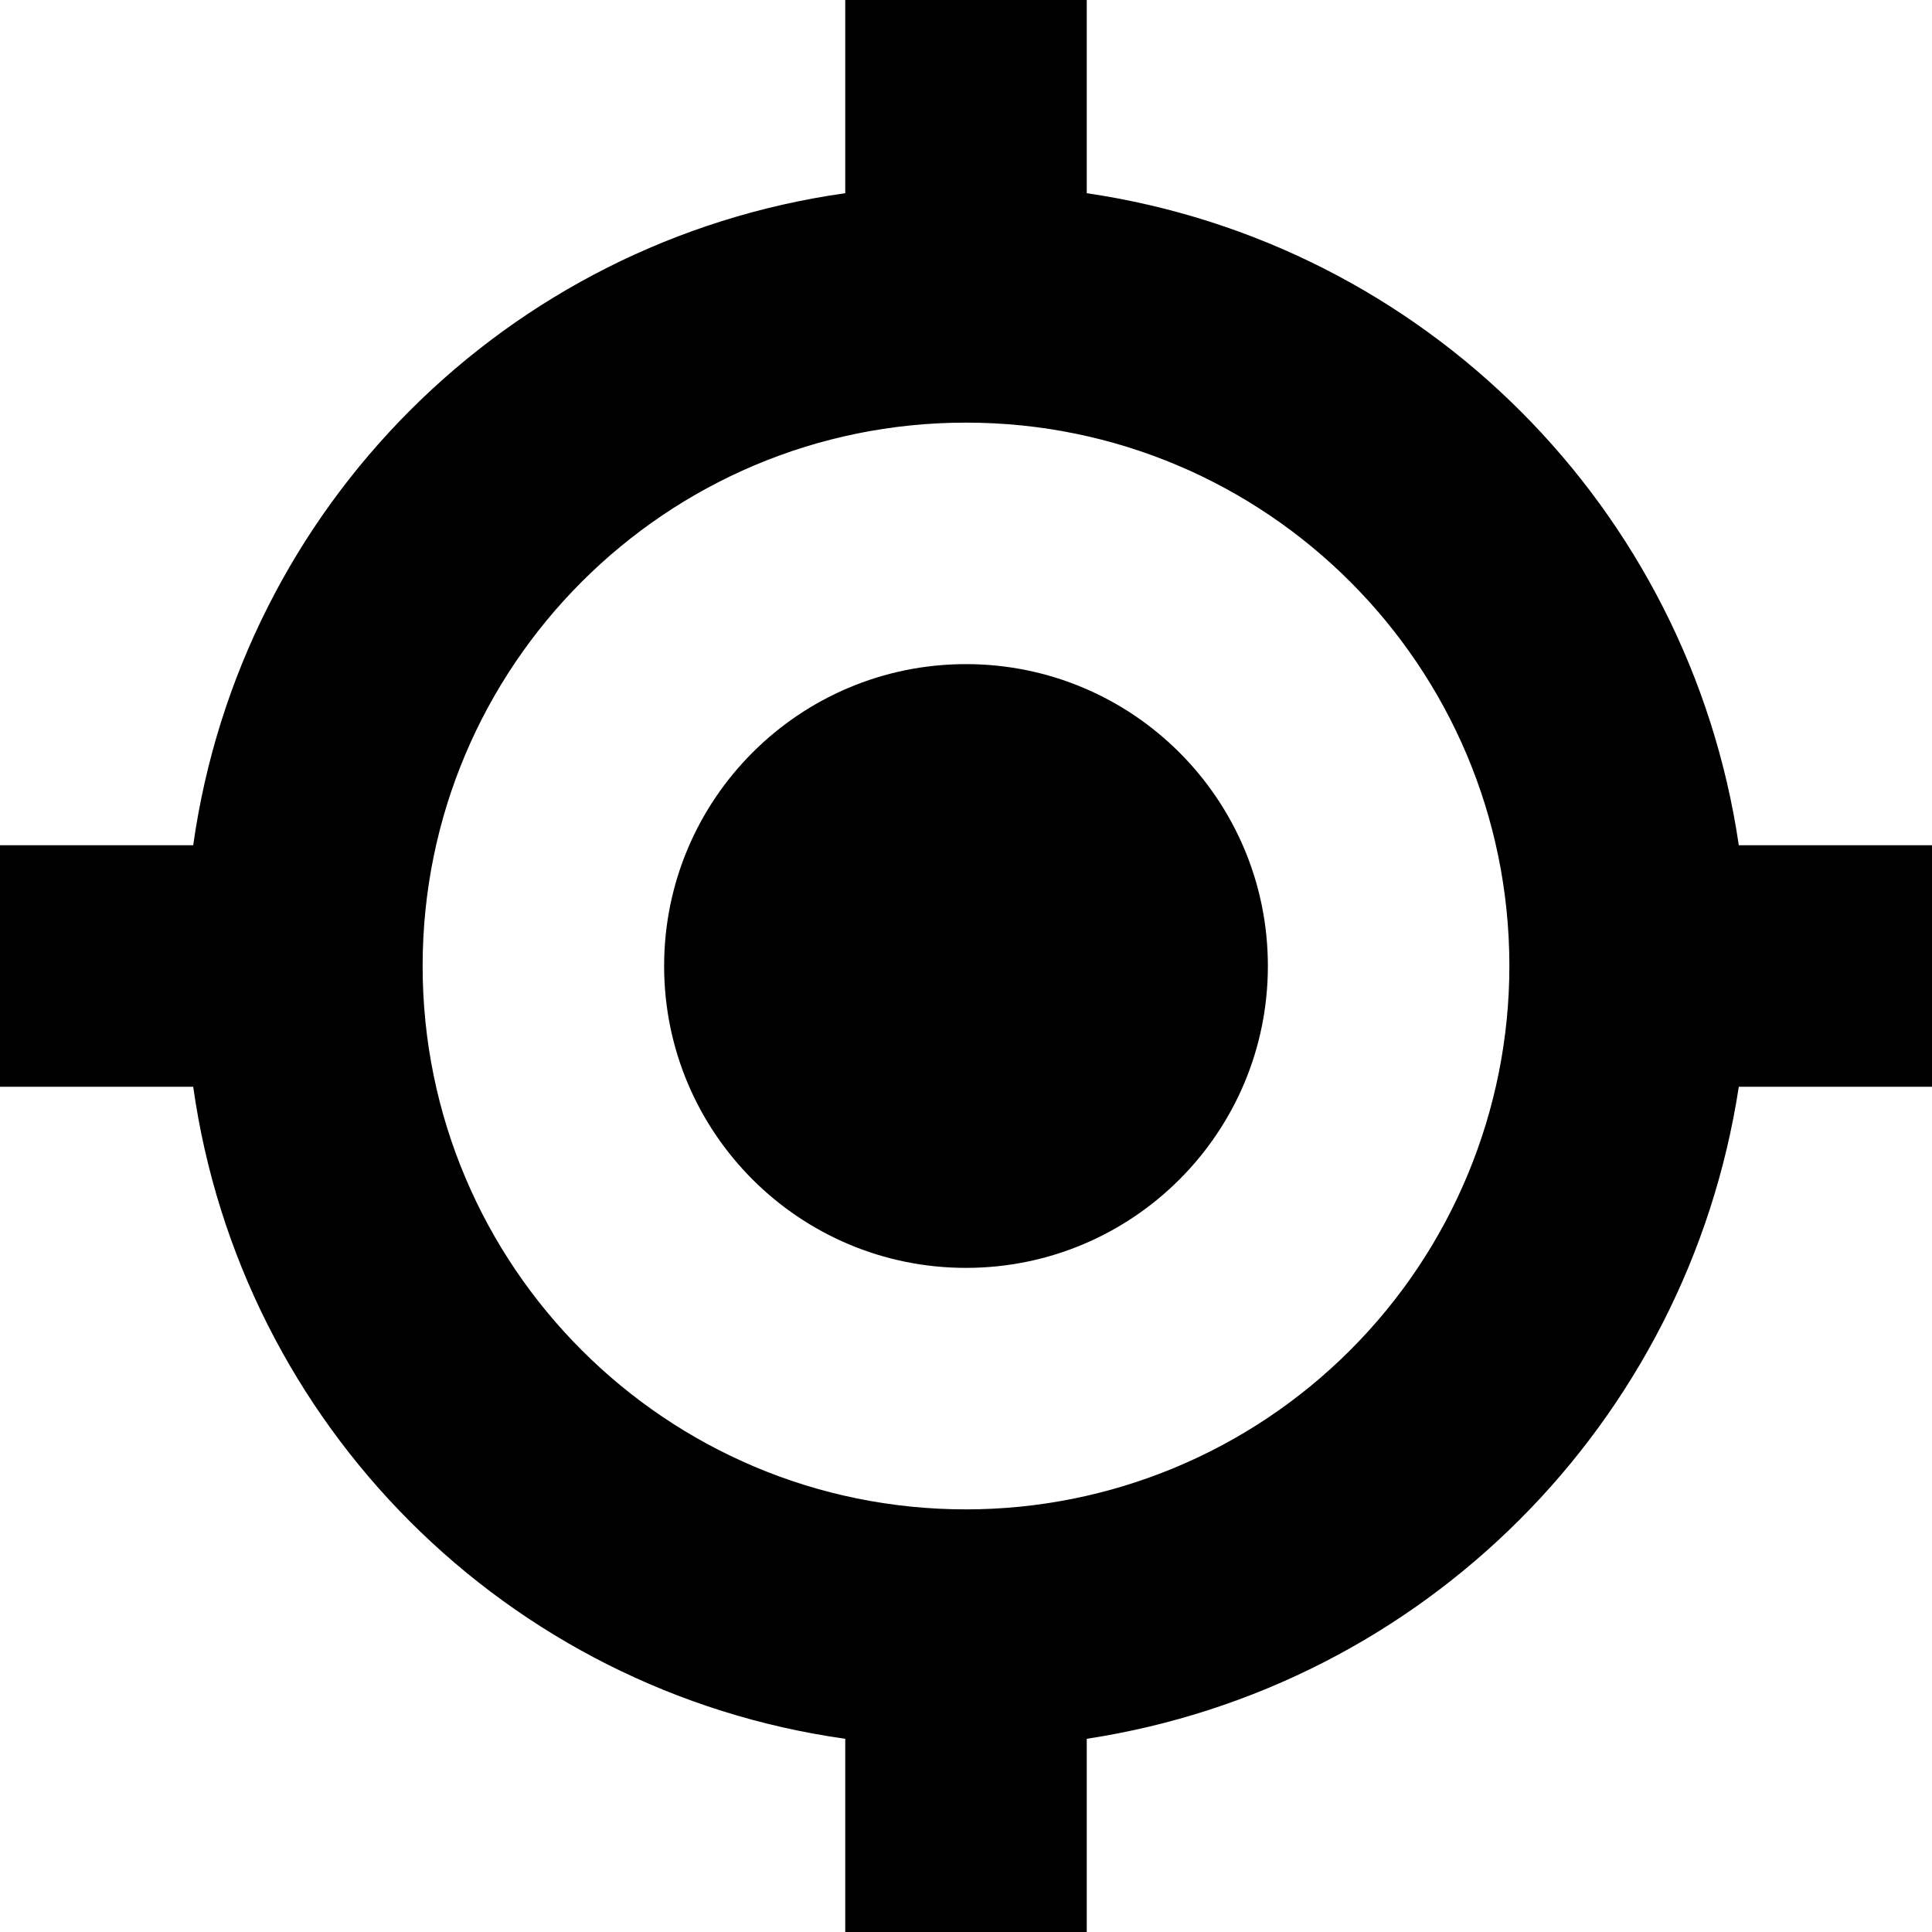
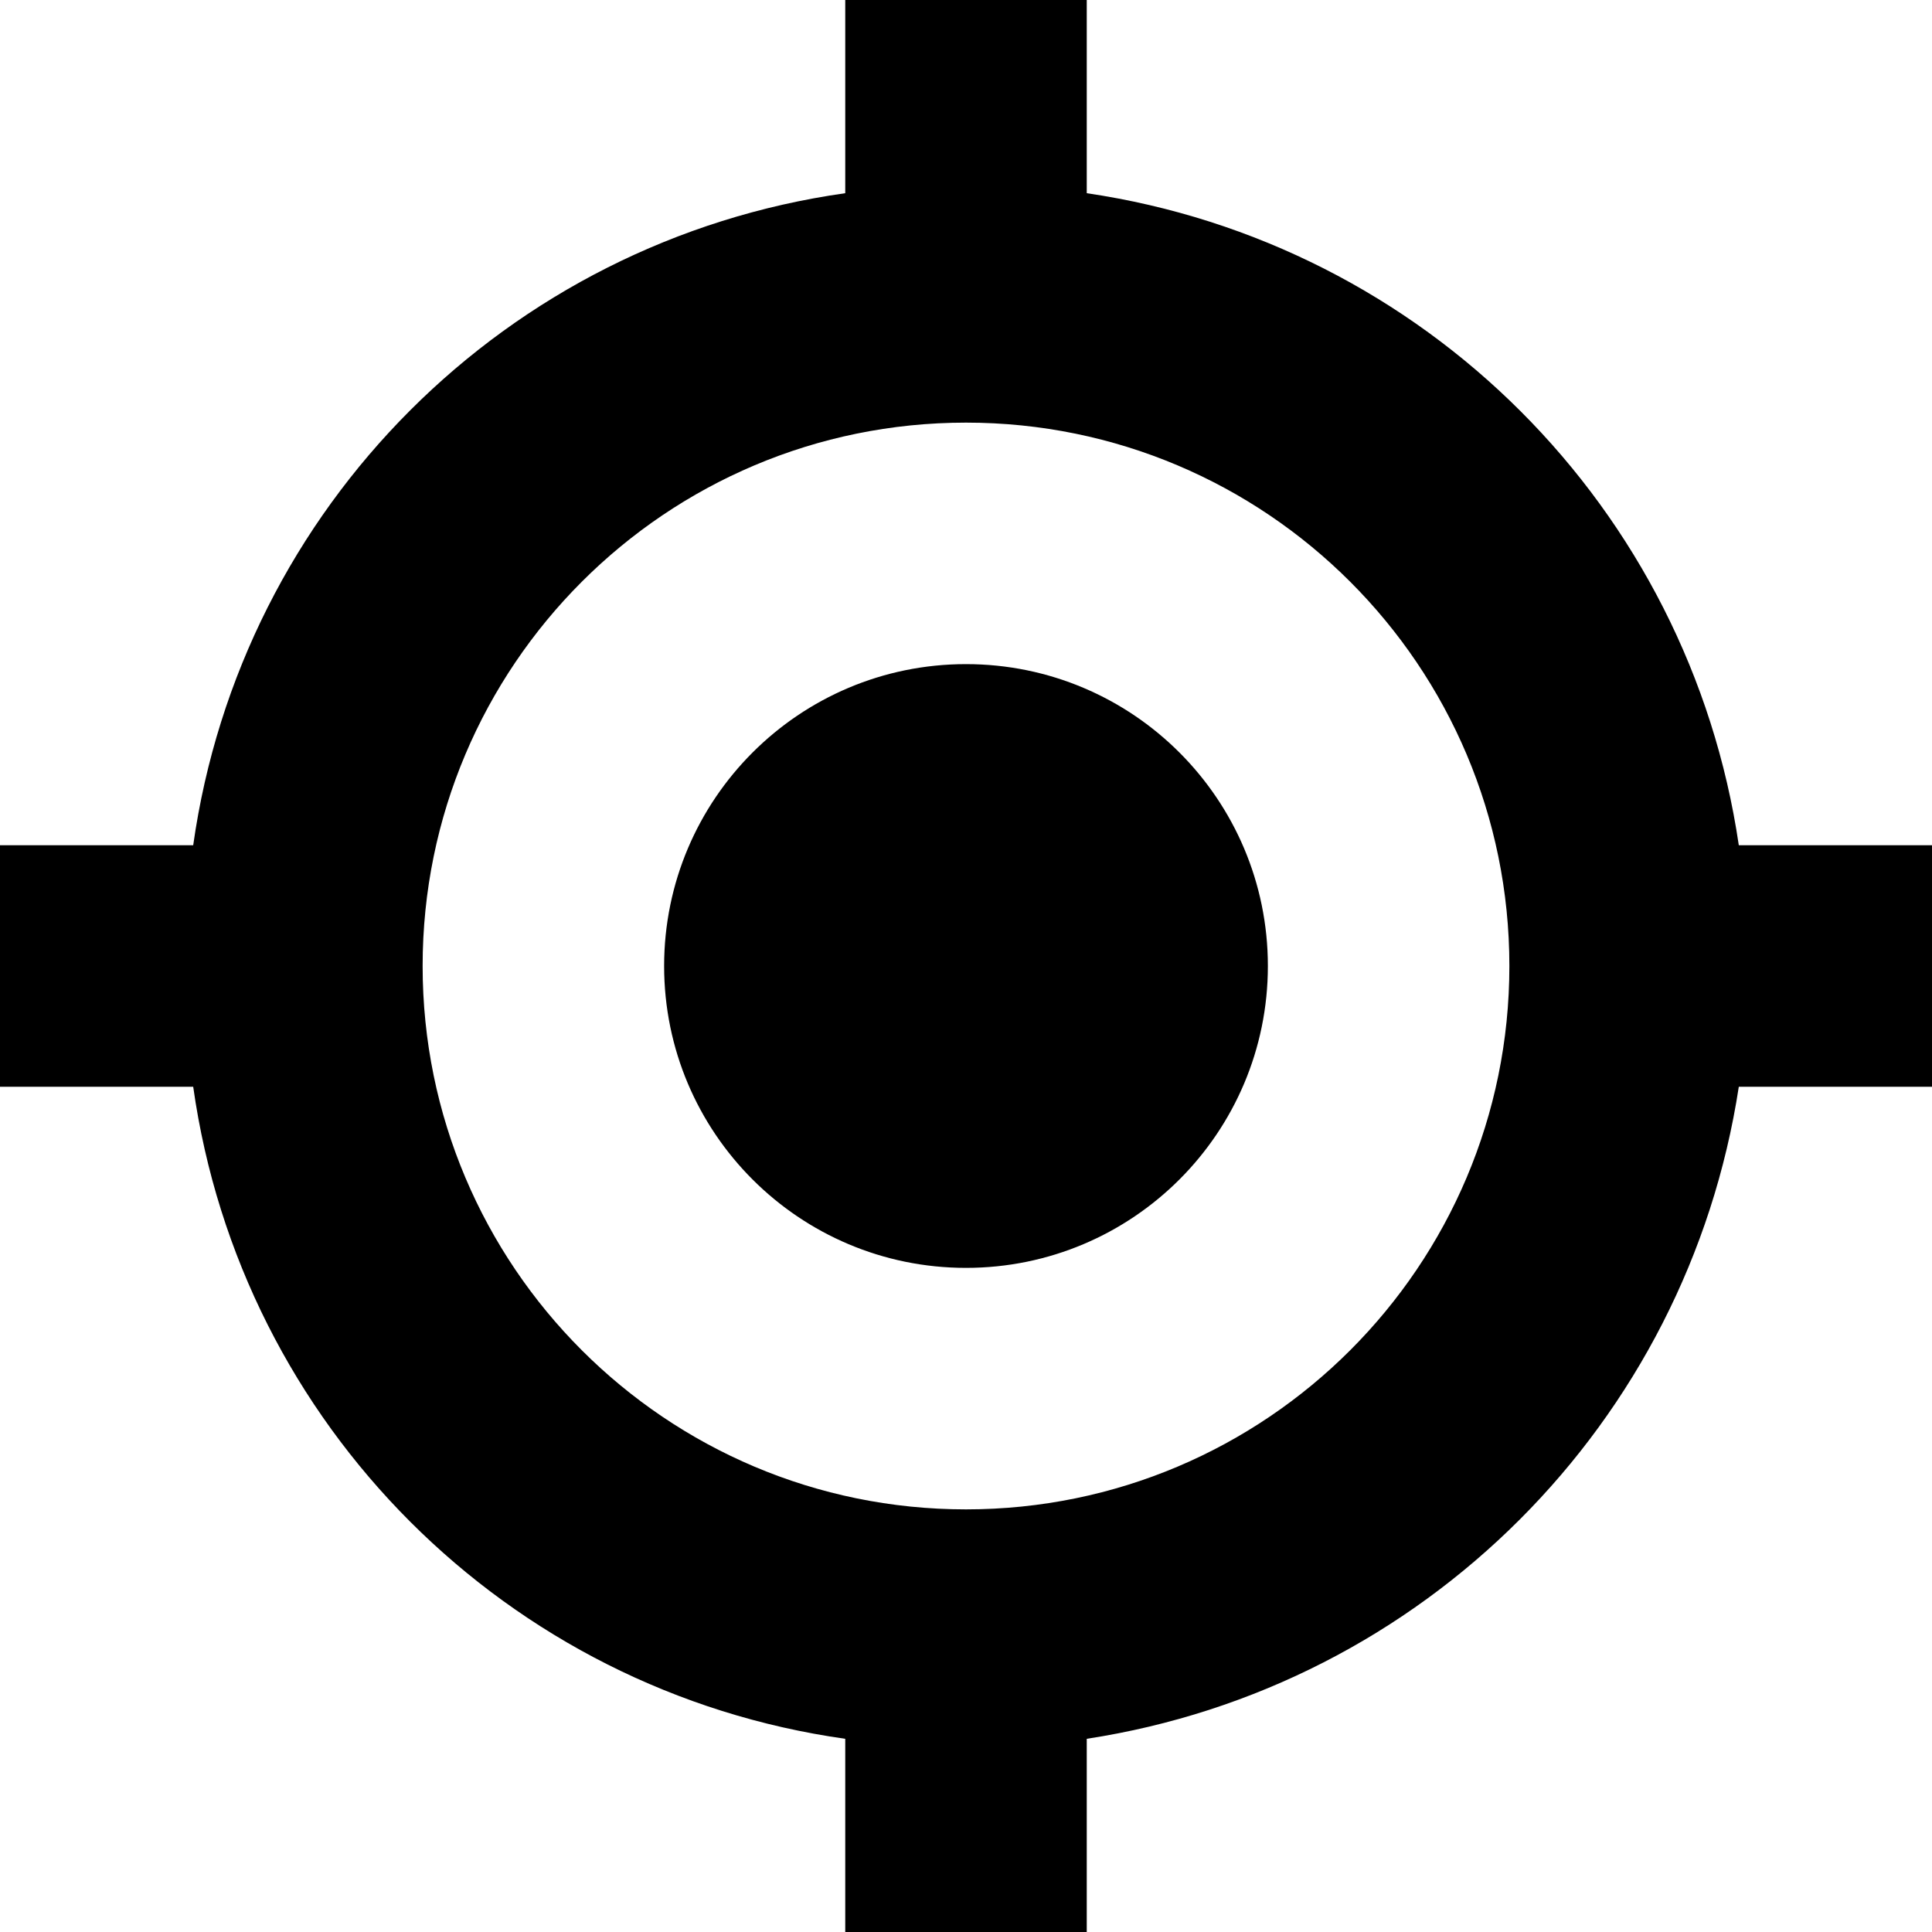
- <svg xmlns="http://www.w3.org/2000/svg" viewBox="0 0 20 20" version="1.1">
-   <path color="currentColor" fill="currentColor" d="M18,8.75 C17.486,5.257 14.743,2.514 11.25,2 L11.25,0 L8.75,0 L8.75,2 C5.247,2.494 2.494,5.247 2,8.75 L0,8.75 L0,11.25 L2,11.25 C2.494,14.753 5.247,17.506 8.75,18 L8.75,20 L11.25,20 L11.25,18 C14.733,17.467 17.467,14.733 18,11.25 L20,11.25 L20,8.75 L18,8.75 Z M10,15.625 C6.893,15.625 4.375,13.107 4.375,10 C4.375,6.893 6.893,4.375 10,4.375 C13.107,4.375 15.625,6.893 15.625,10 C15.625,11.492 15.032,12.923 13.977,13.977 C12.923,15.032 11.492,15.625 10,15.625 Z M13.125,10 C13.125,11.726 11.726,13.125 10,13.125 C8.274,13.125 6.875,11.726 6.875,10 C6.875,8.274 8.274,6.875 10,6.875 C11.726,6.875 13.125,8.274 13.125,10 Z" />
+ <svg viewBox="0 0 20 20">
+   <path color="currentColor" fill="currentColor" d="M18 8.75A8 8 0 0011.25 2V0h-2.5v2A7.938 7.938 0 002 8.75H0v2.5h2A7.937 7.937 0 008.75 18v2h2.5v-2A8.063 8.063 0 0018 11.25h2v-2.5h-2zm-8 6.875a5.625 5.625 0 110-11.25 5.625 5.625 0 010 11.25zM13.125 10a3.125 3.125 0 11-6.25 0 3.125 3.125 0 016.25 0z" />
</svg>
